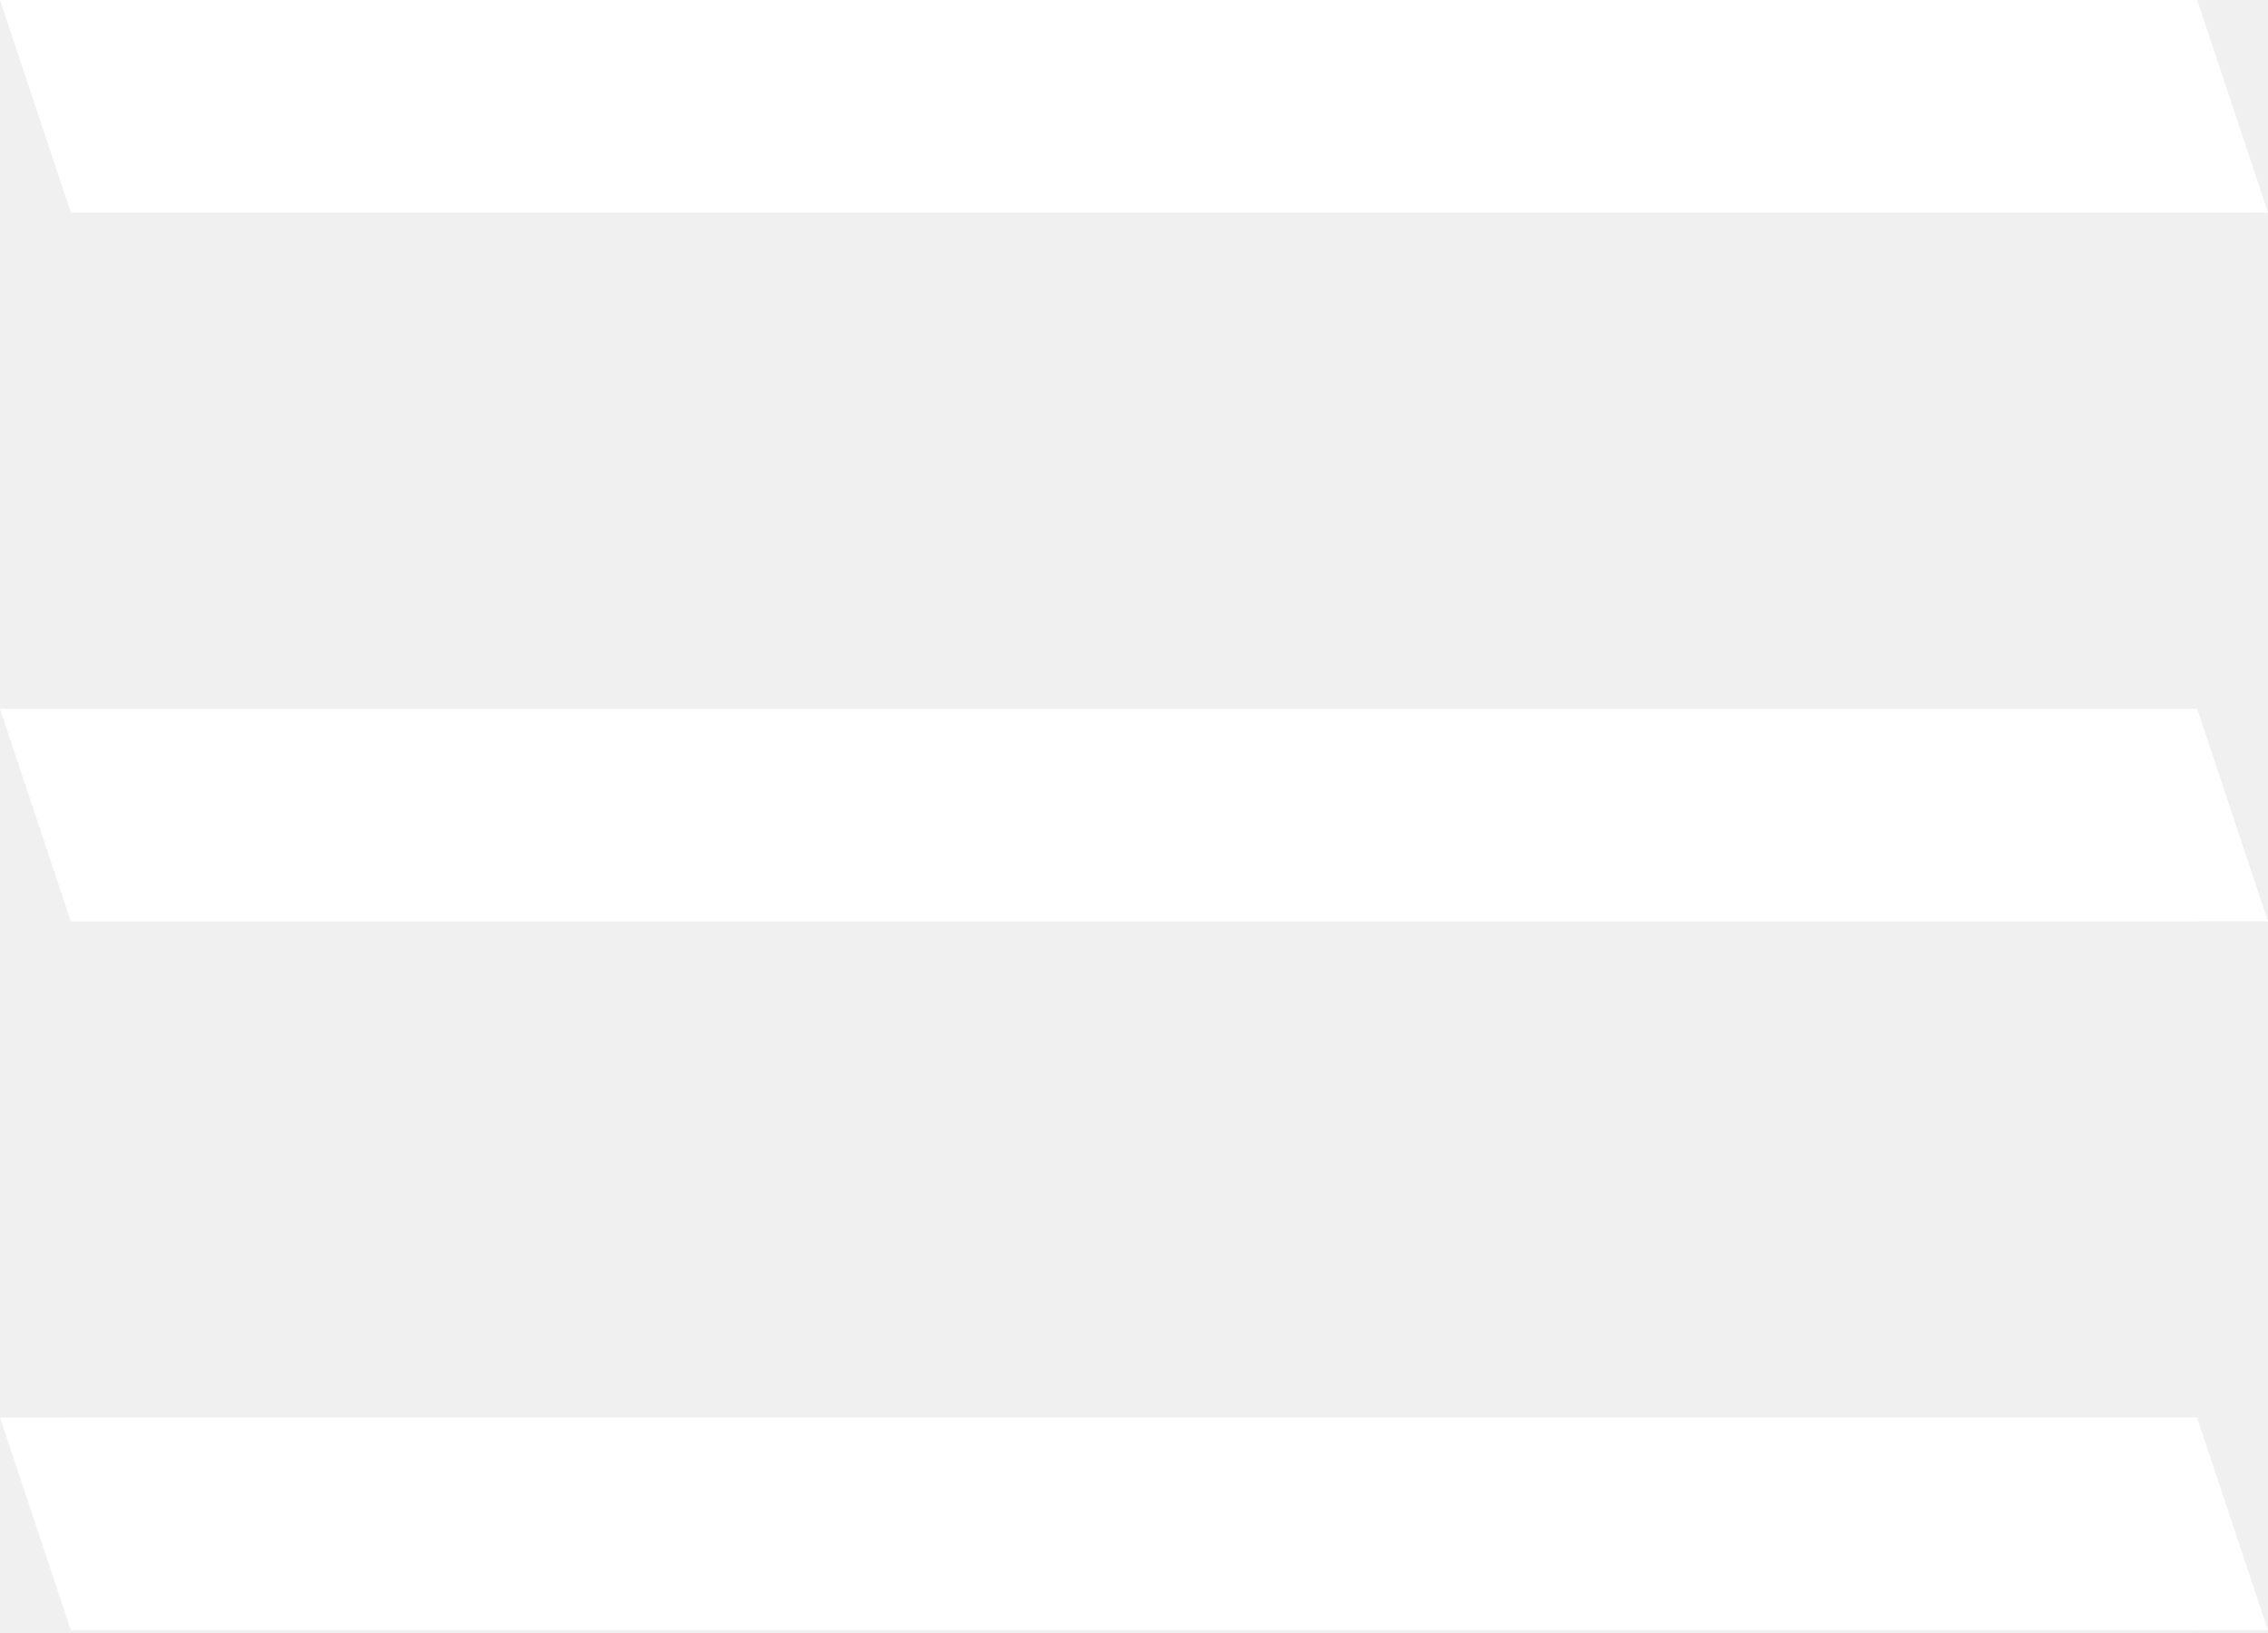
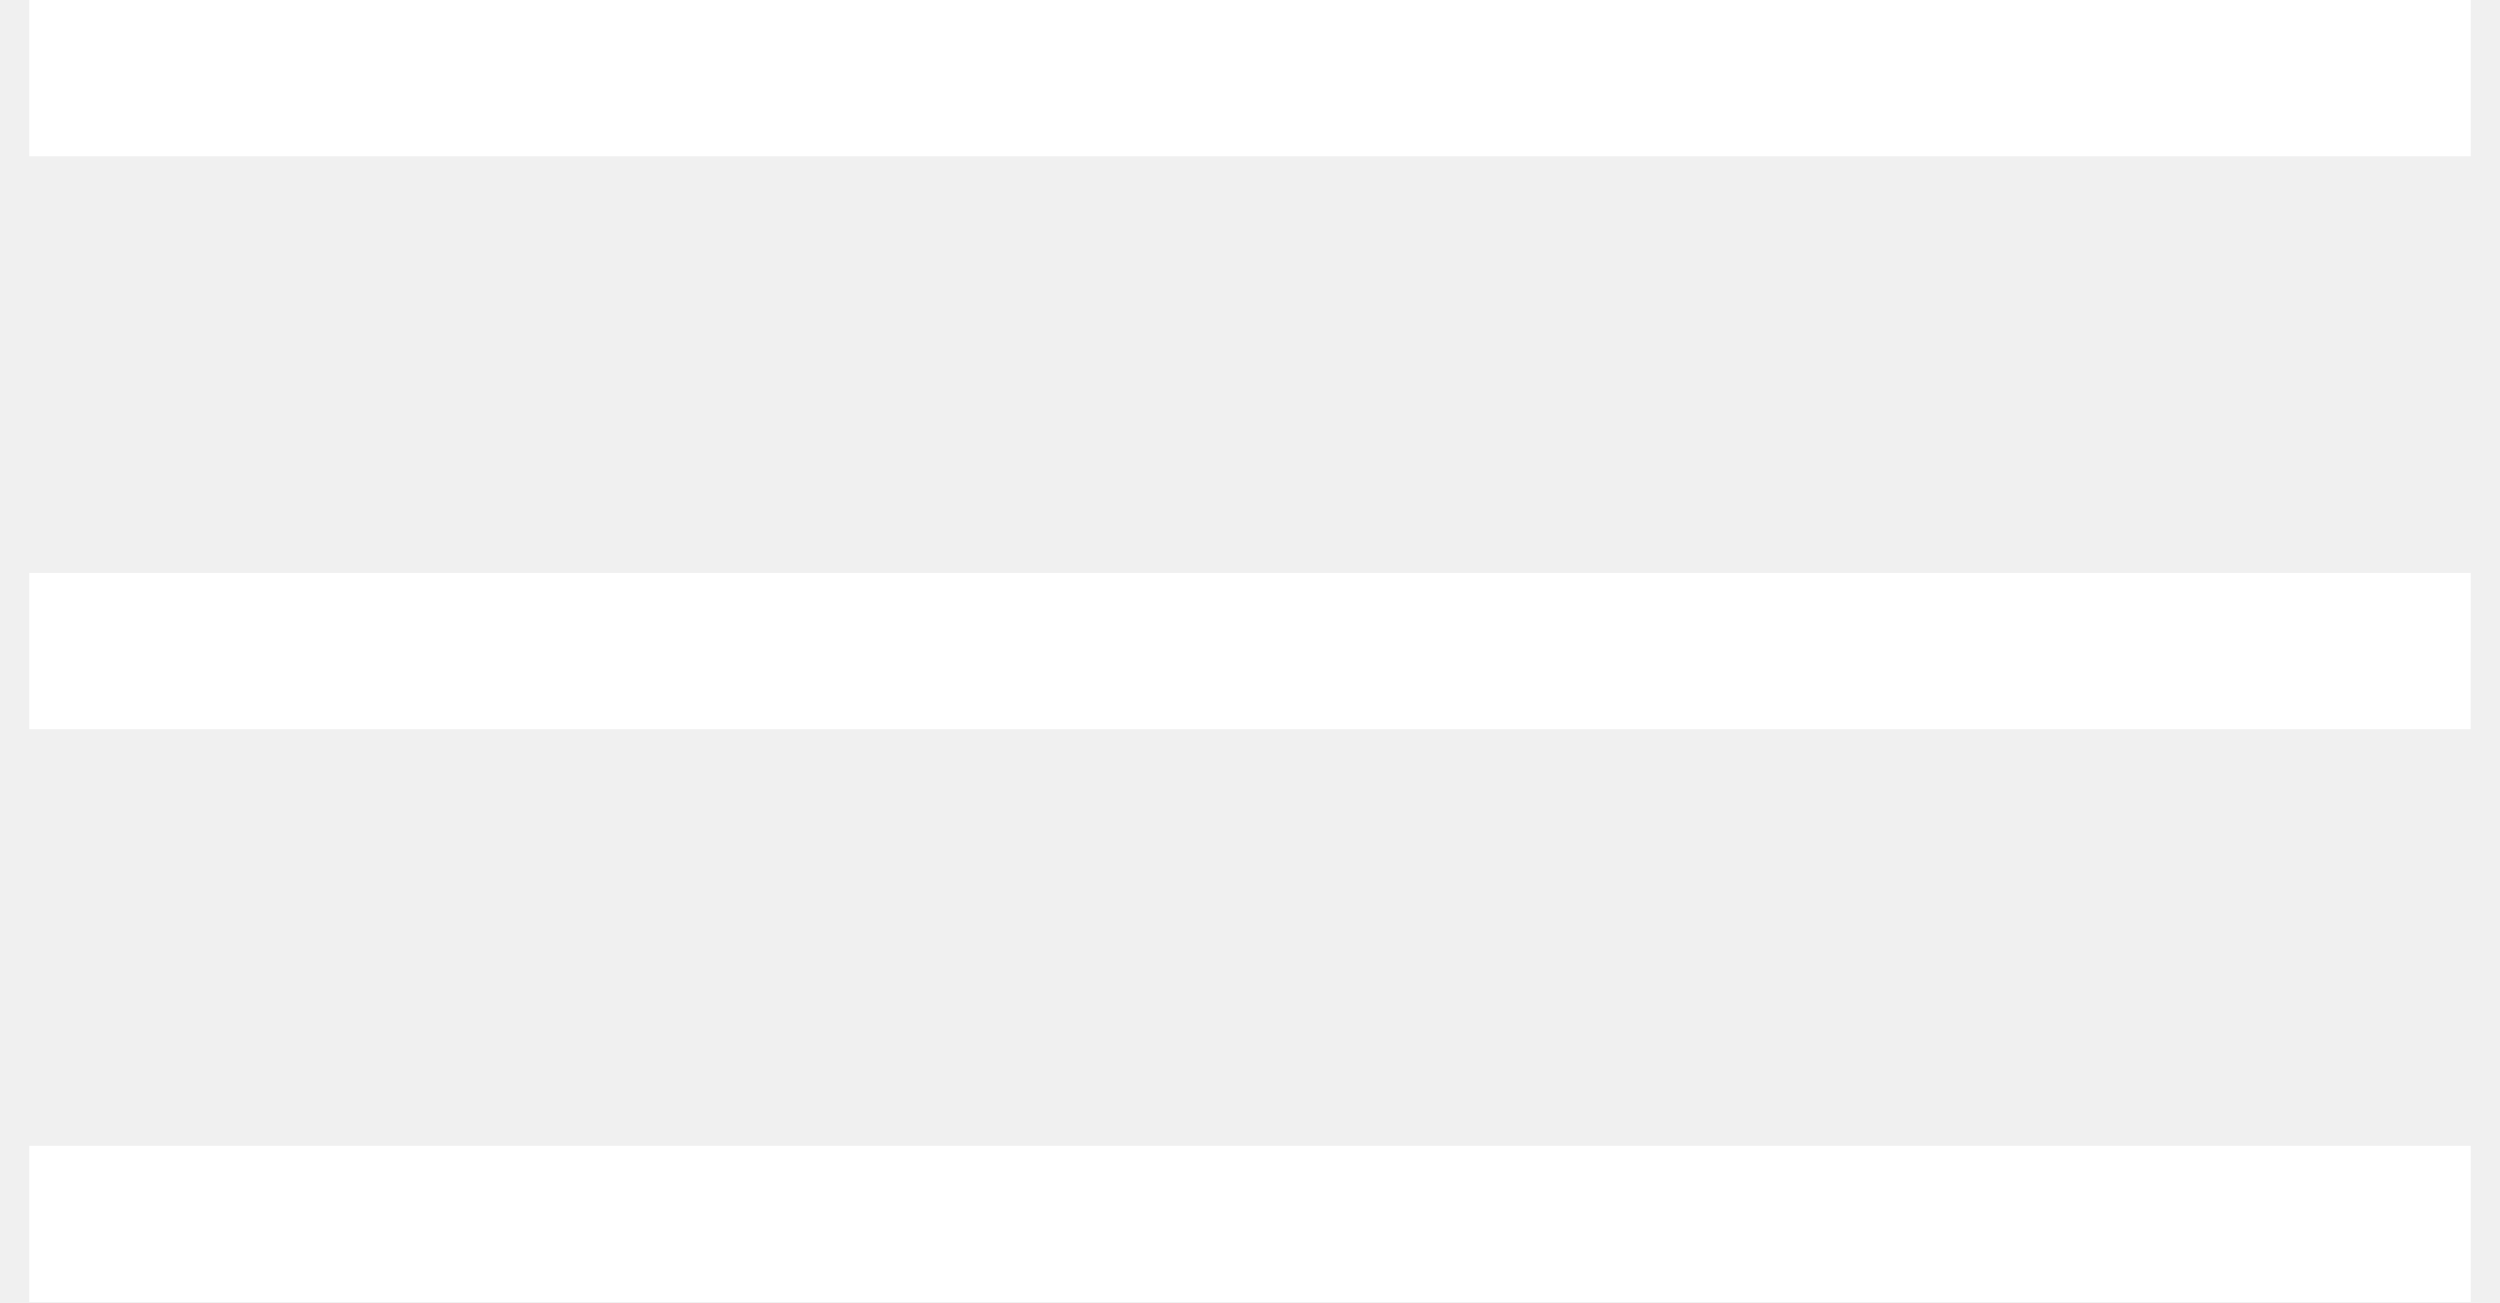
- <svg xmlns="http://www.w3.org/2000/svg" width="50" height="36" viewBox="0 0 50 36" fill="none">
-   <rect x="1.562" width="46.875" height="4.688" fill="white" />
-   <path d="M48.437 4.688L48.438 0L50 4.687L48.437 4.688Z" fill="white" />
-   <path d="M1.562 7.55422e-08L1.562 4.688L0 2.87599e-05L1.562 7.55422e-08Z" fill="white" />
-   <path d="M48.437 20.312L48.438 15.625L50 20.312L48.437 20.312Z" fill="white" />
-   <path d="M1.562 15.625L1.562 20.312L0 15.625L1.562 15.625Z" fill="white" />
-   <rect x="1.562" y="15.625" width="46.875" height="4.688" fill="white" />
-   <rect x="1.562" y="31.25" width="46.875" height="4.688" fill="white" />
-   <path d="M48.437 35.938L48.438 31.25L50 35.938L48.437 35.938Z" fill="white" />
-   <path d="M1.562 31.25L1.562 35.938L0 31.25L1.562 31.25Z" fill="white" />
+ <svg xmlns="http://www.w3.org/2000/svg" width="48" height="25" viewBox="0 0 48 25" fill="none">
+   <path d="M0.562 11H47.438L47.437 14H0.562L0.562 11Z" fill="white" />
+   <path d="M0.562 0H47.438V3H0.562V0Z" fill="white" />
+   <path d="M0.562 22H47.438L47.438 25H0.562L0.562 22Z" fill="white" />
</svg>
